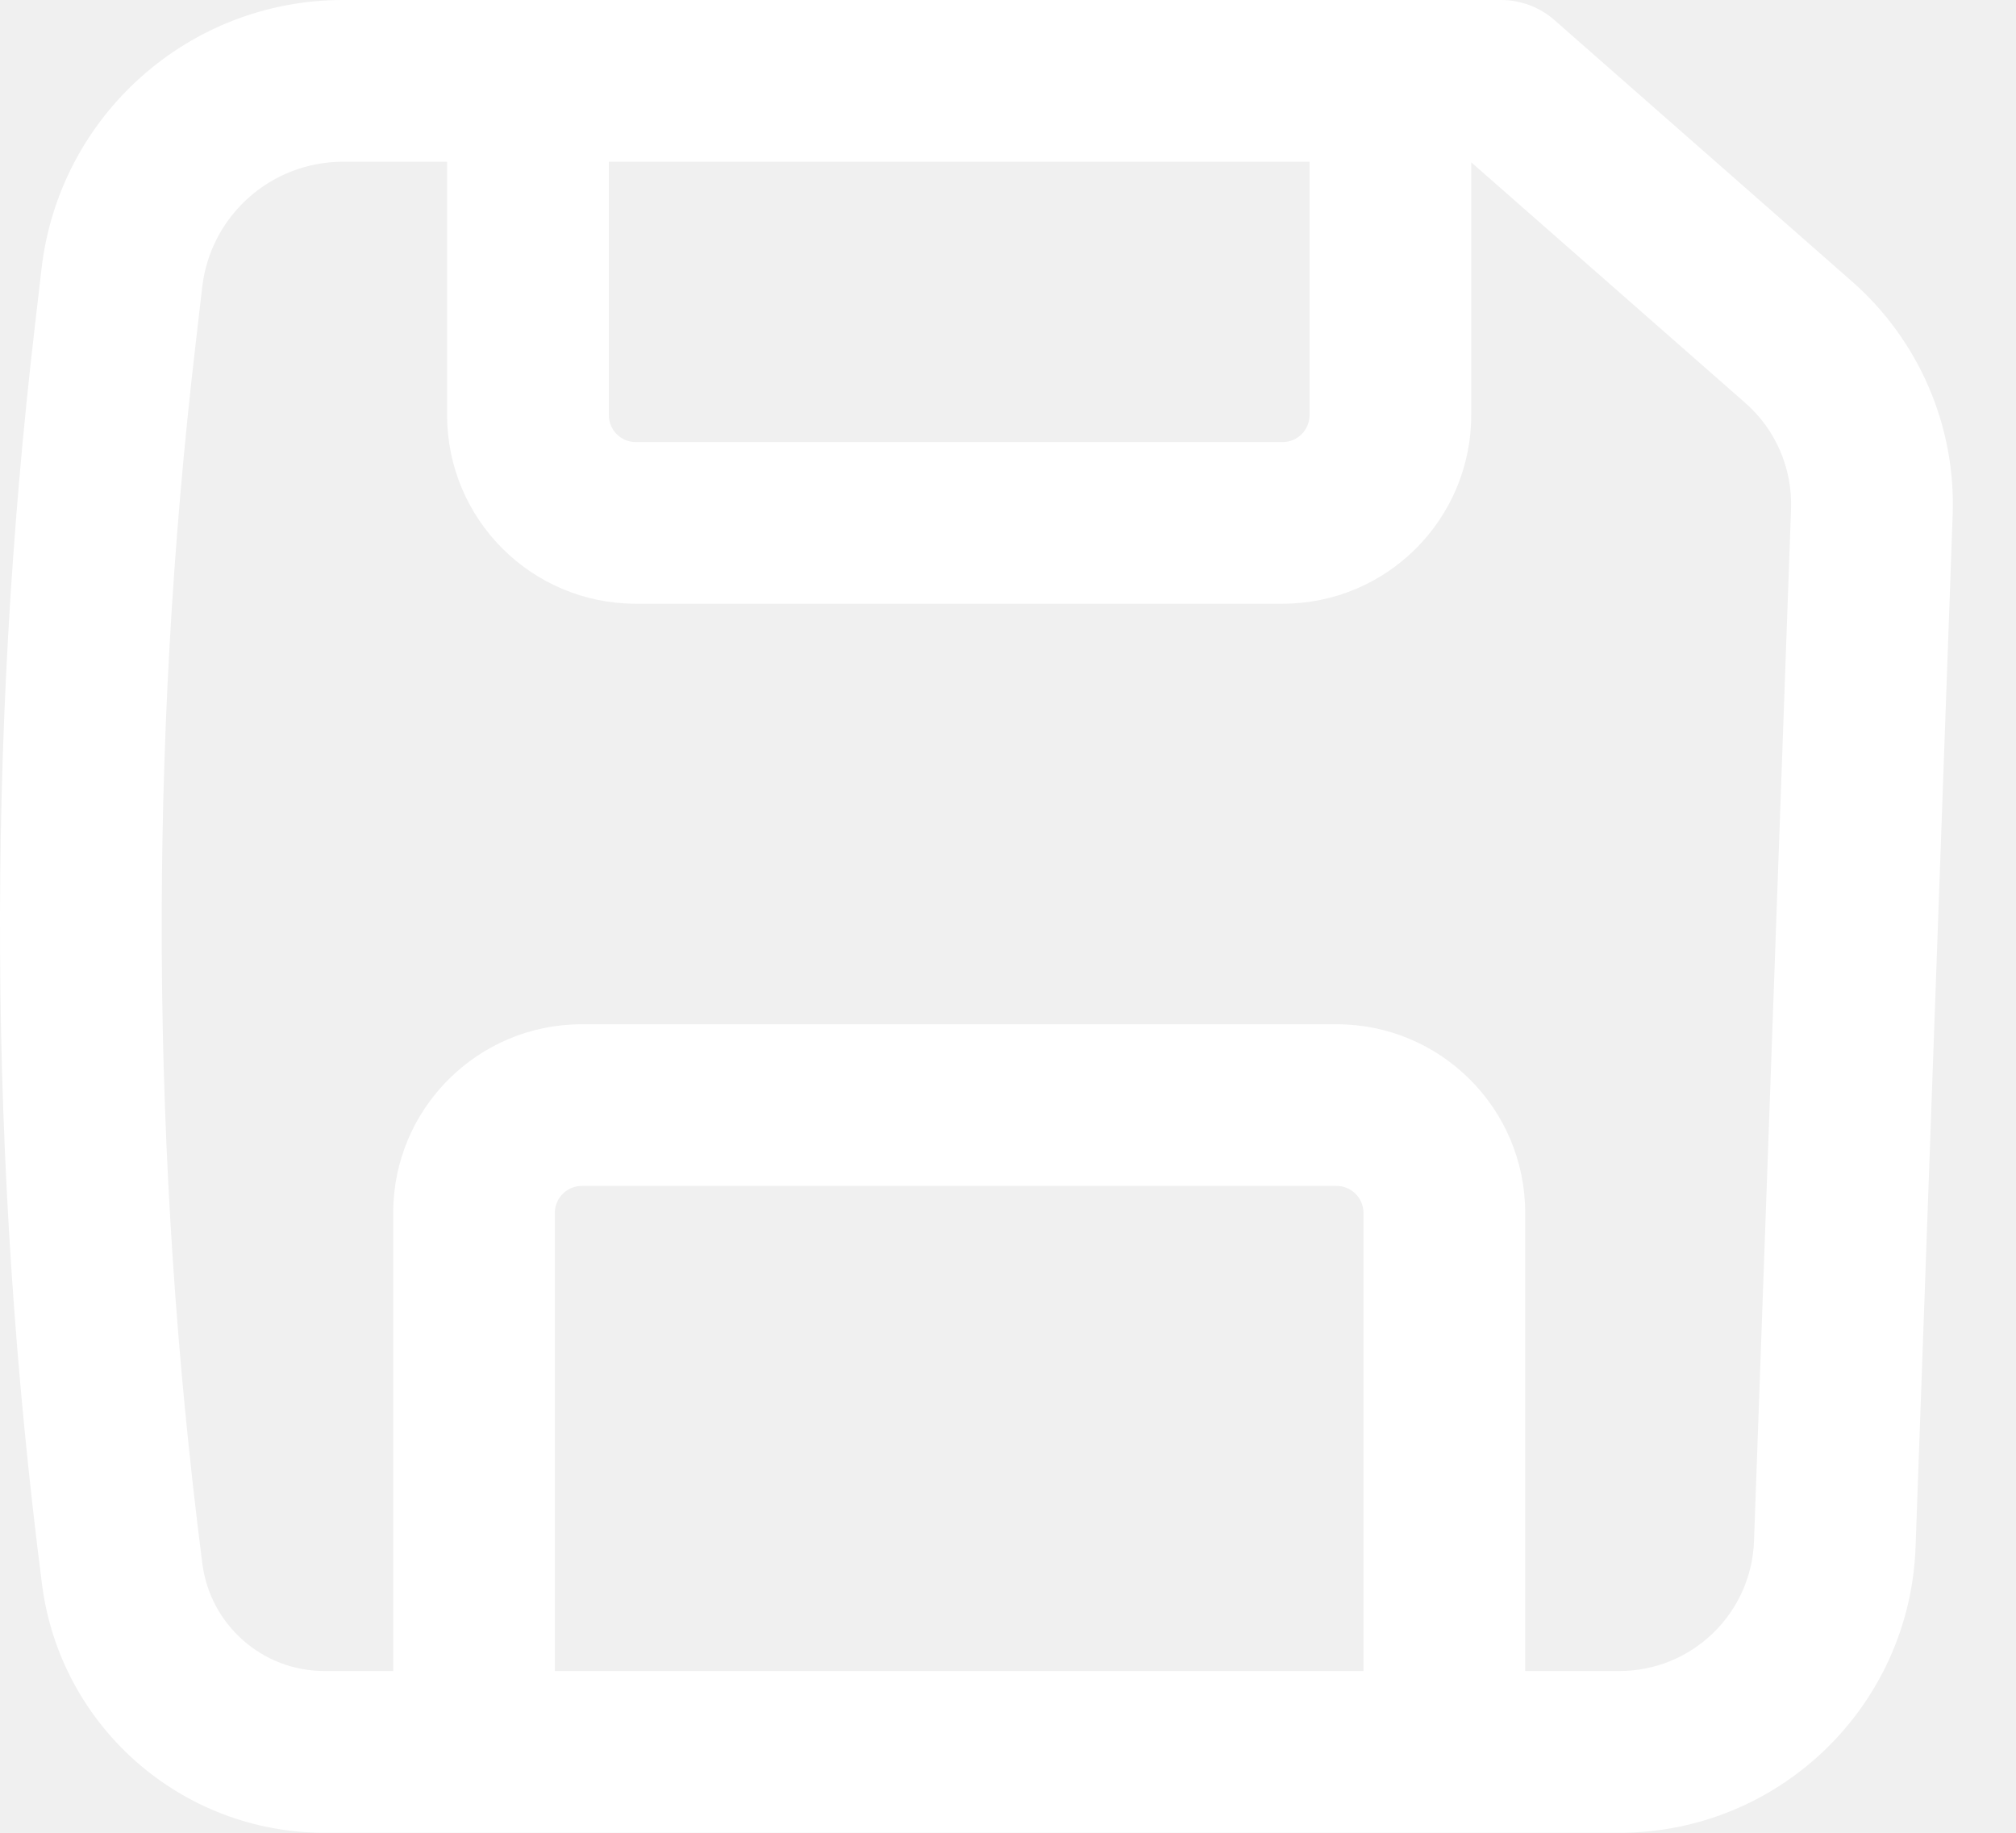
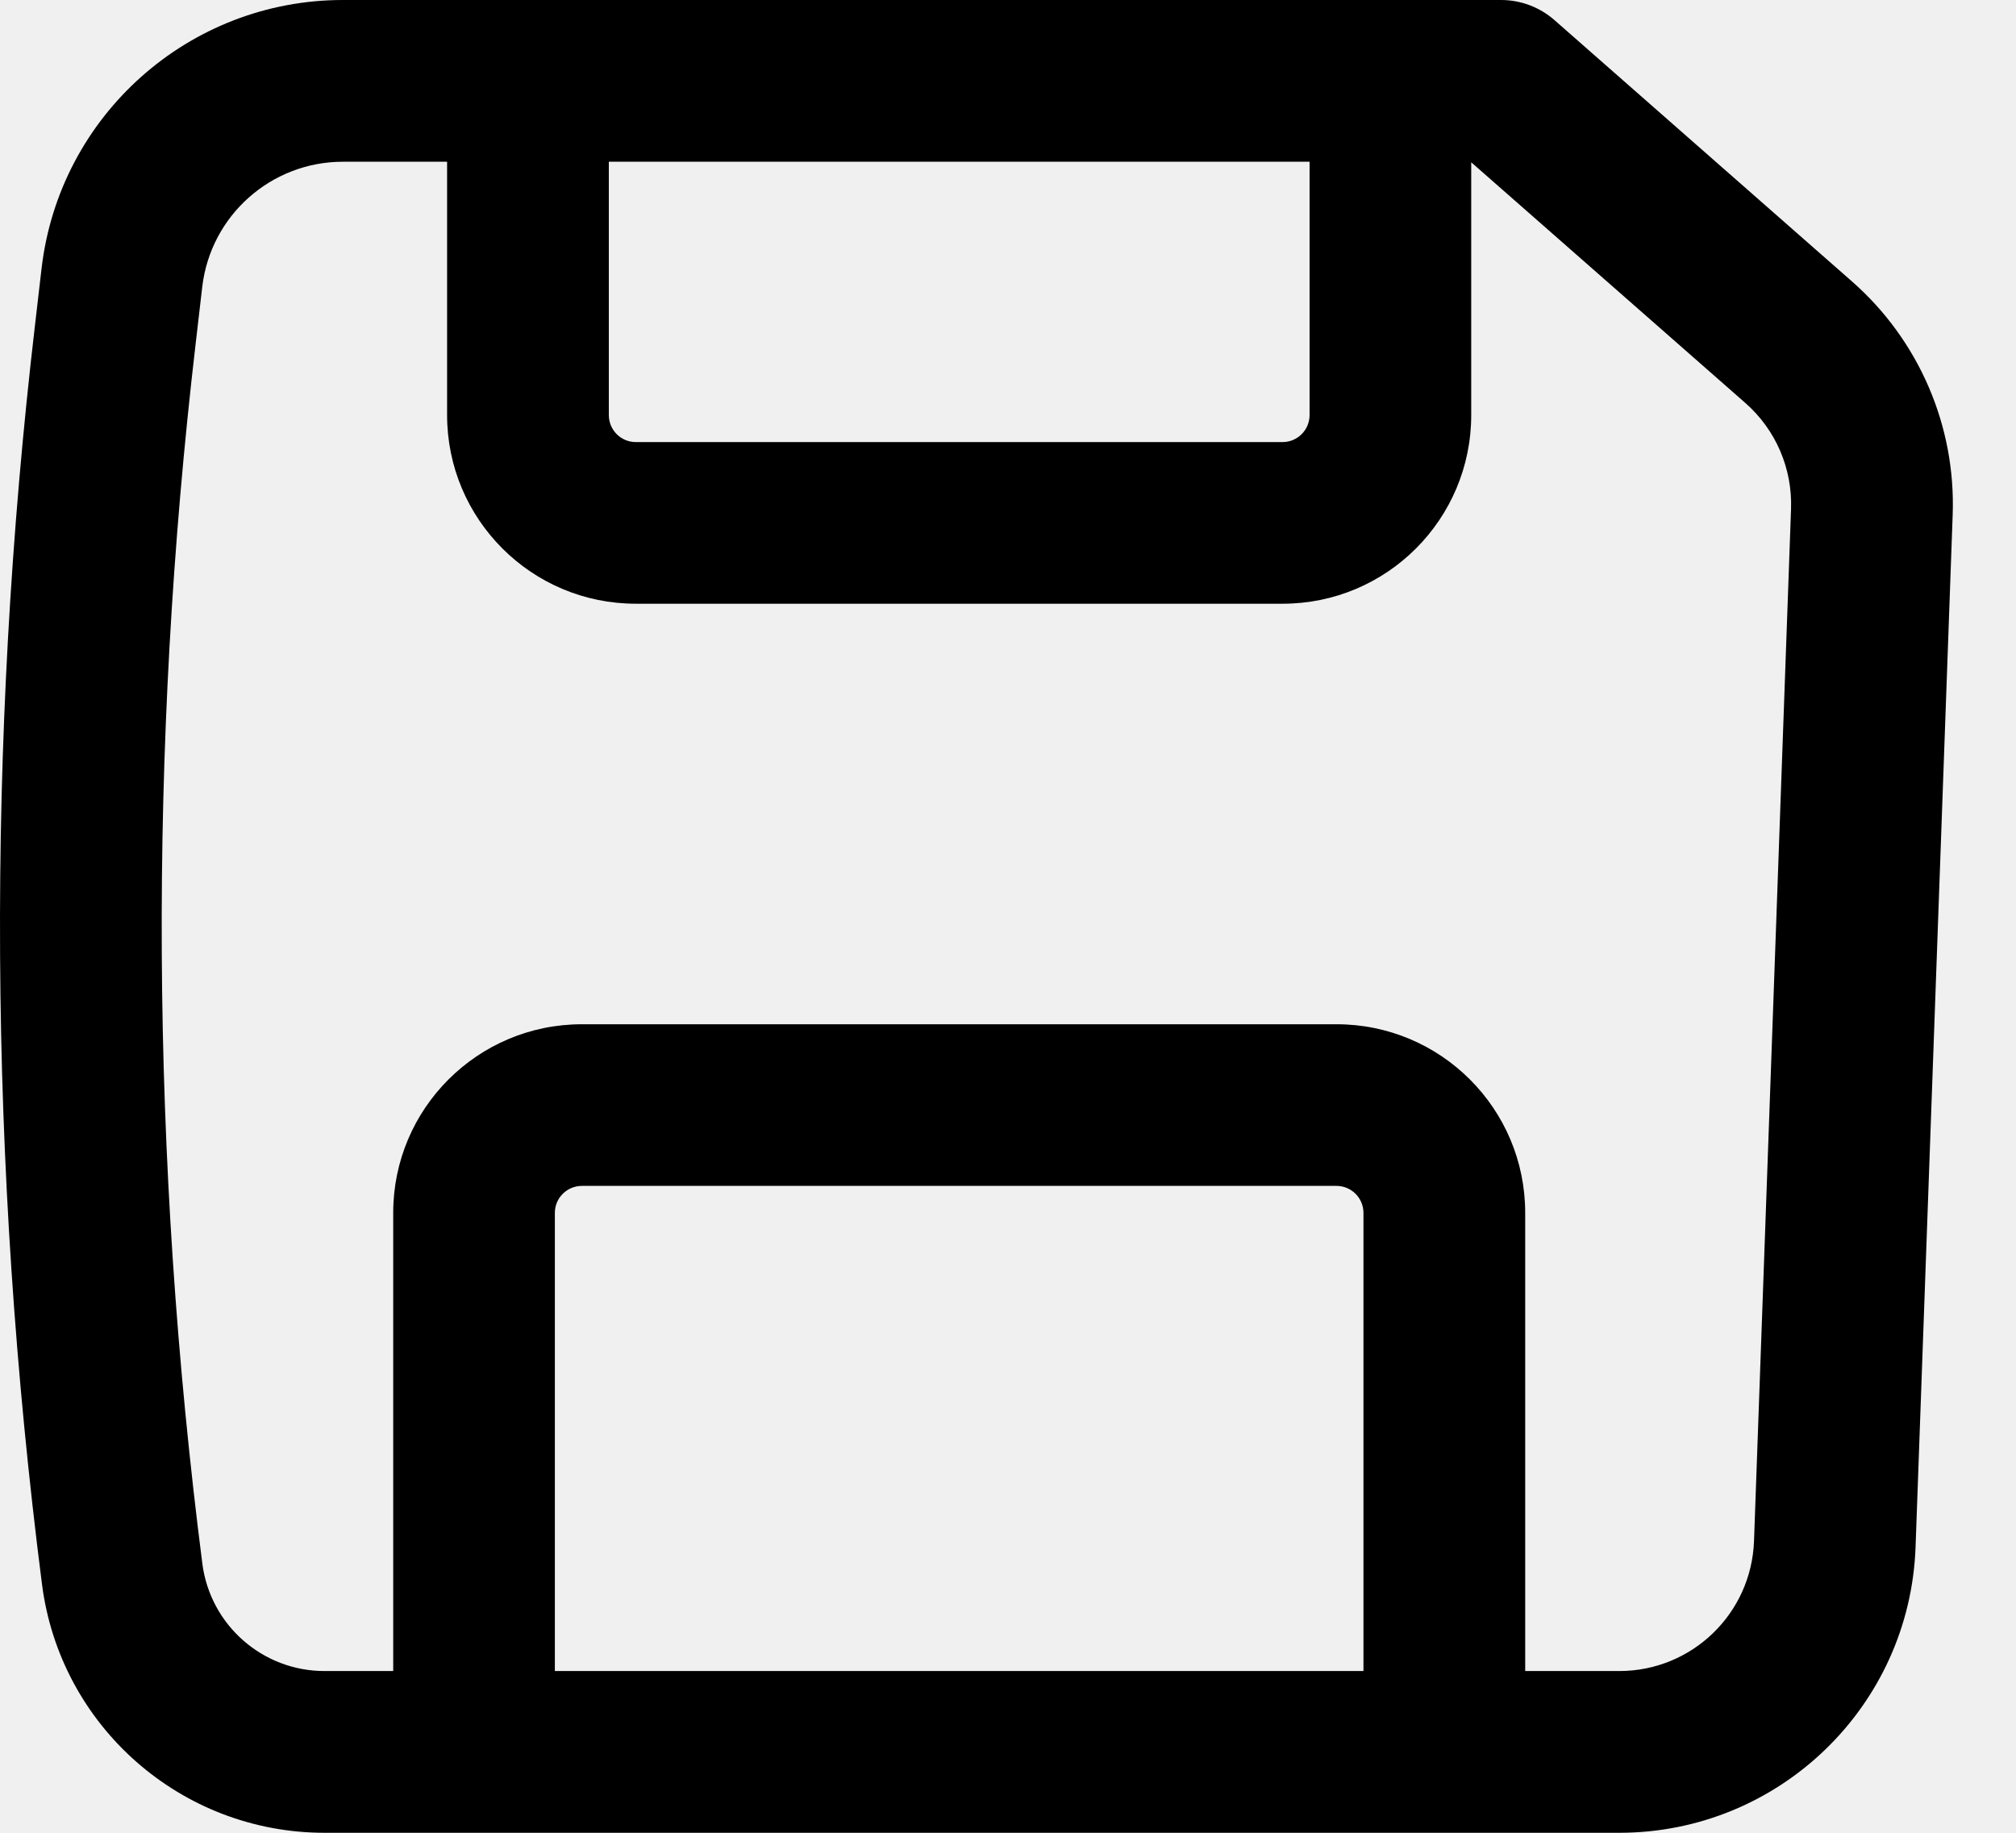
<svg xmlns="http://www.w3.org/2000/svg" width="22" height="20" viewBox="0 0 22 20" fill="none">
-   <path fill-rule="evenodd" clip-rule="evenodd" d="M0.454 2.926C0.65 1.258 2.063 0 3.742 0H16.381C16.595 0 16.802 0.078 16.963 0.219L20.21 3.071C20.94 3.712 21.344 4.647 21.309 5.618L20.904 16.881C20.842 18.621 19.413 20 17.671 20H3.541C1.977 20 0.656 18.838 0.458 17.286C-0.126 12.723 -0.152 8.107 0.383 3.538L0.454 2.926ZM3.742 1.765C2.958 1.765 2.298 2.352 2.207 3.131L2.136 3.743C1.618 8.169 1.642 12.642 2.208 17.062C2.294 17.733 2.865 18.235 3.541 18.235H4.291V13.235C4.291 12.098 5.213 11.177 6.35 11.177H14.585C15.722 11.177 16.644 12.098 16.644 13.235V18.235H17.671C18.463 18.235 19.112 17.609 19.141 16.817L19.545 5.555C19.561 5.113 19.378 4.688 19.046 4.397L16.055 1.771V4.529C16.055 5.666 15.134 6.588 13.997 6.588H6.938C5.801 6.588 4.879 5.666 4.879 4.529V1.765H3.742ZM6.644 1.765V4.529C6.644 4.692 6.775 4.824 6.938 4.824H13.997C14.159 4.824 14.291 4.692 14.291 4.529V1.765H6.644ZM14.879 18.235H6.055V13.235C6.055 13.073 6.187 12.941 6.35 12.941H14.585C14.747 12.941 14.879 13.073 14.879 13.235V18.235Z" fill="white" />
+   <path fill-rule="evenodd" clip-rule="evenodd" d="M0.454 2.926C0.65 1.258 2.063 0 3.742 0H16.381C16.595 0 16.802 0.078 16.963 0.219L20.21 3.071C20.94 3.712 21.344 4.647 21.309 5.618L20.904 16.881C20.842 18.621 19.413 20 17.671 20H3.541C1.977 20 0.656 18.838 0.458 17.286C-0.126 12.723 -0.152 8.107 0.383 3.538L0.454 2.926ZM3.742 1.765C2.958 1.765 2.298 2.352 2.207 3.131L2.136 3.743C1.618 8.169 1.642 12.642 2.208 17.062C2.294 17.733 2.865 18.235 3.541 18.235H4.291V13.235C4.291 12.098 5.213 11.177 6.35 11.177H14.585C15.722 11.177 16.644 12.098 16.644 13.235V18.235H17.671C18.463 18.235 19.112 17.609 19.141 16.817L19.545 5.555C19.561 5.113 19.378 4.688 19.046 4.397L16.055 1.771V4.529C16.055 5.666 15.134 6.588 13.997 6.588H6.938C5.801 6.588 4.879 5.666 4.879 4.529V1.765H3.742ZM6.644 1.765V4.529C6.644 4.692 6.775 4.824 6.938 4.824H13.997C14.159 4.824 14.291 4.692 14.291 4.529V1.765H6.644ZM14.879 18.235H6.055V13.235C6.055 13.073 6.187 12.941 6.35 12.941H14.585C14.747 12.941 14.879 13.073 14.879 13.235V18.235Z" fill="currentColor" />
</svg>
